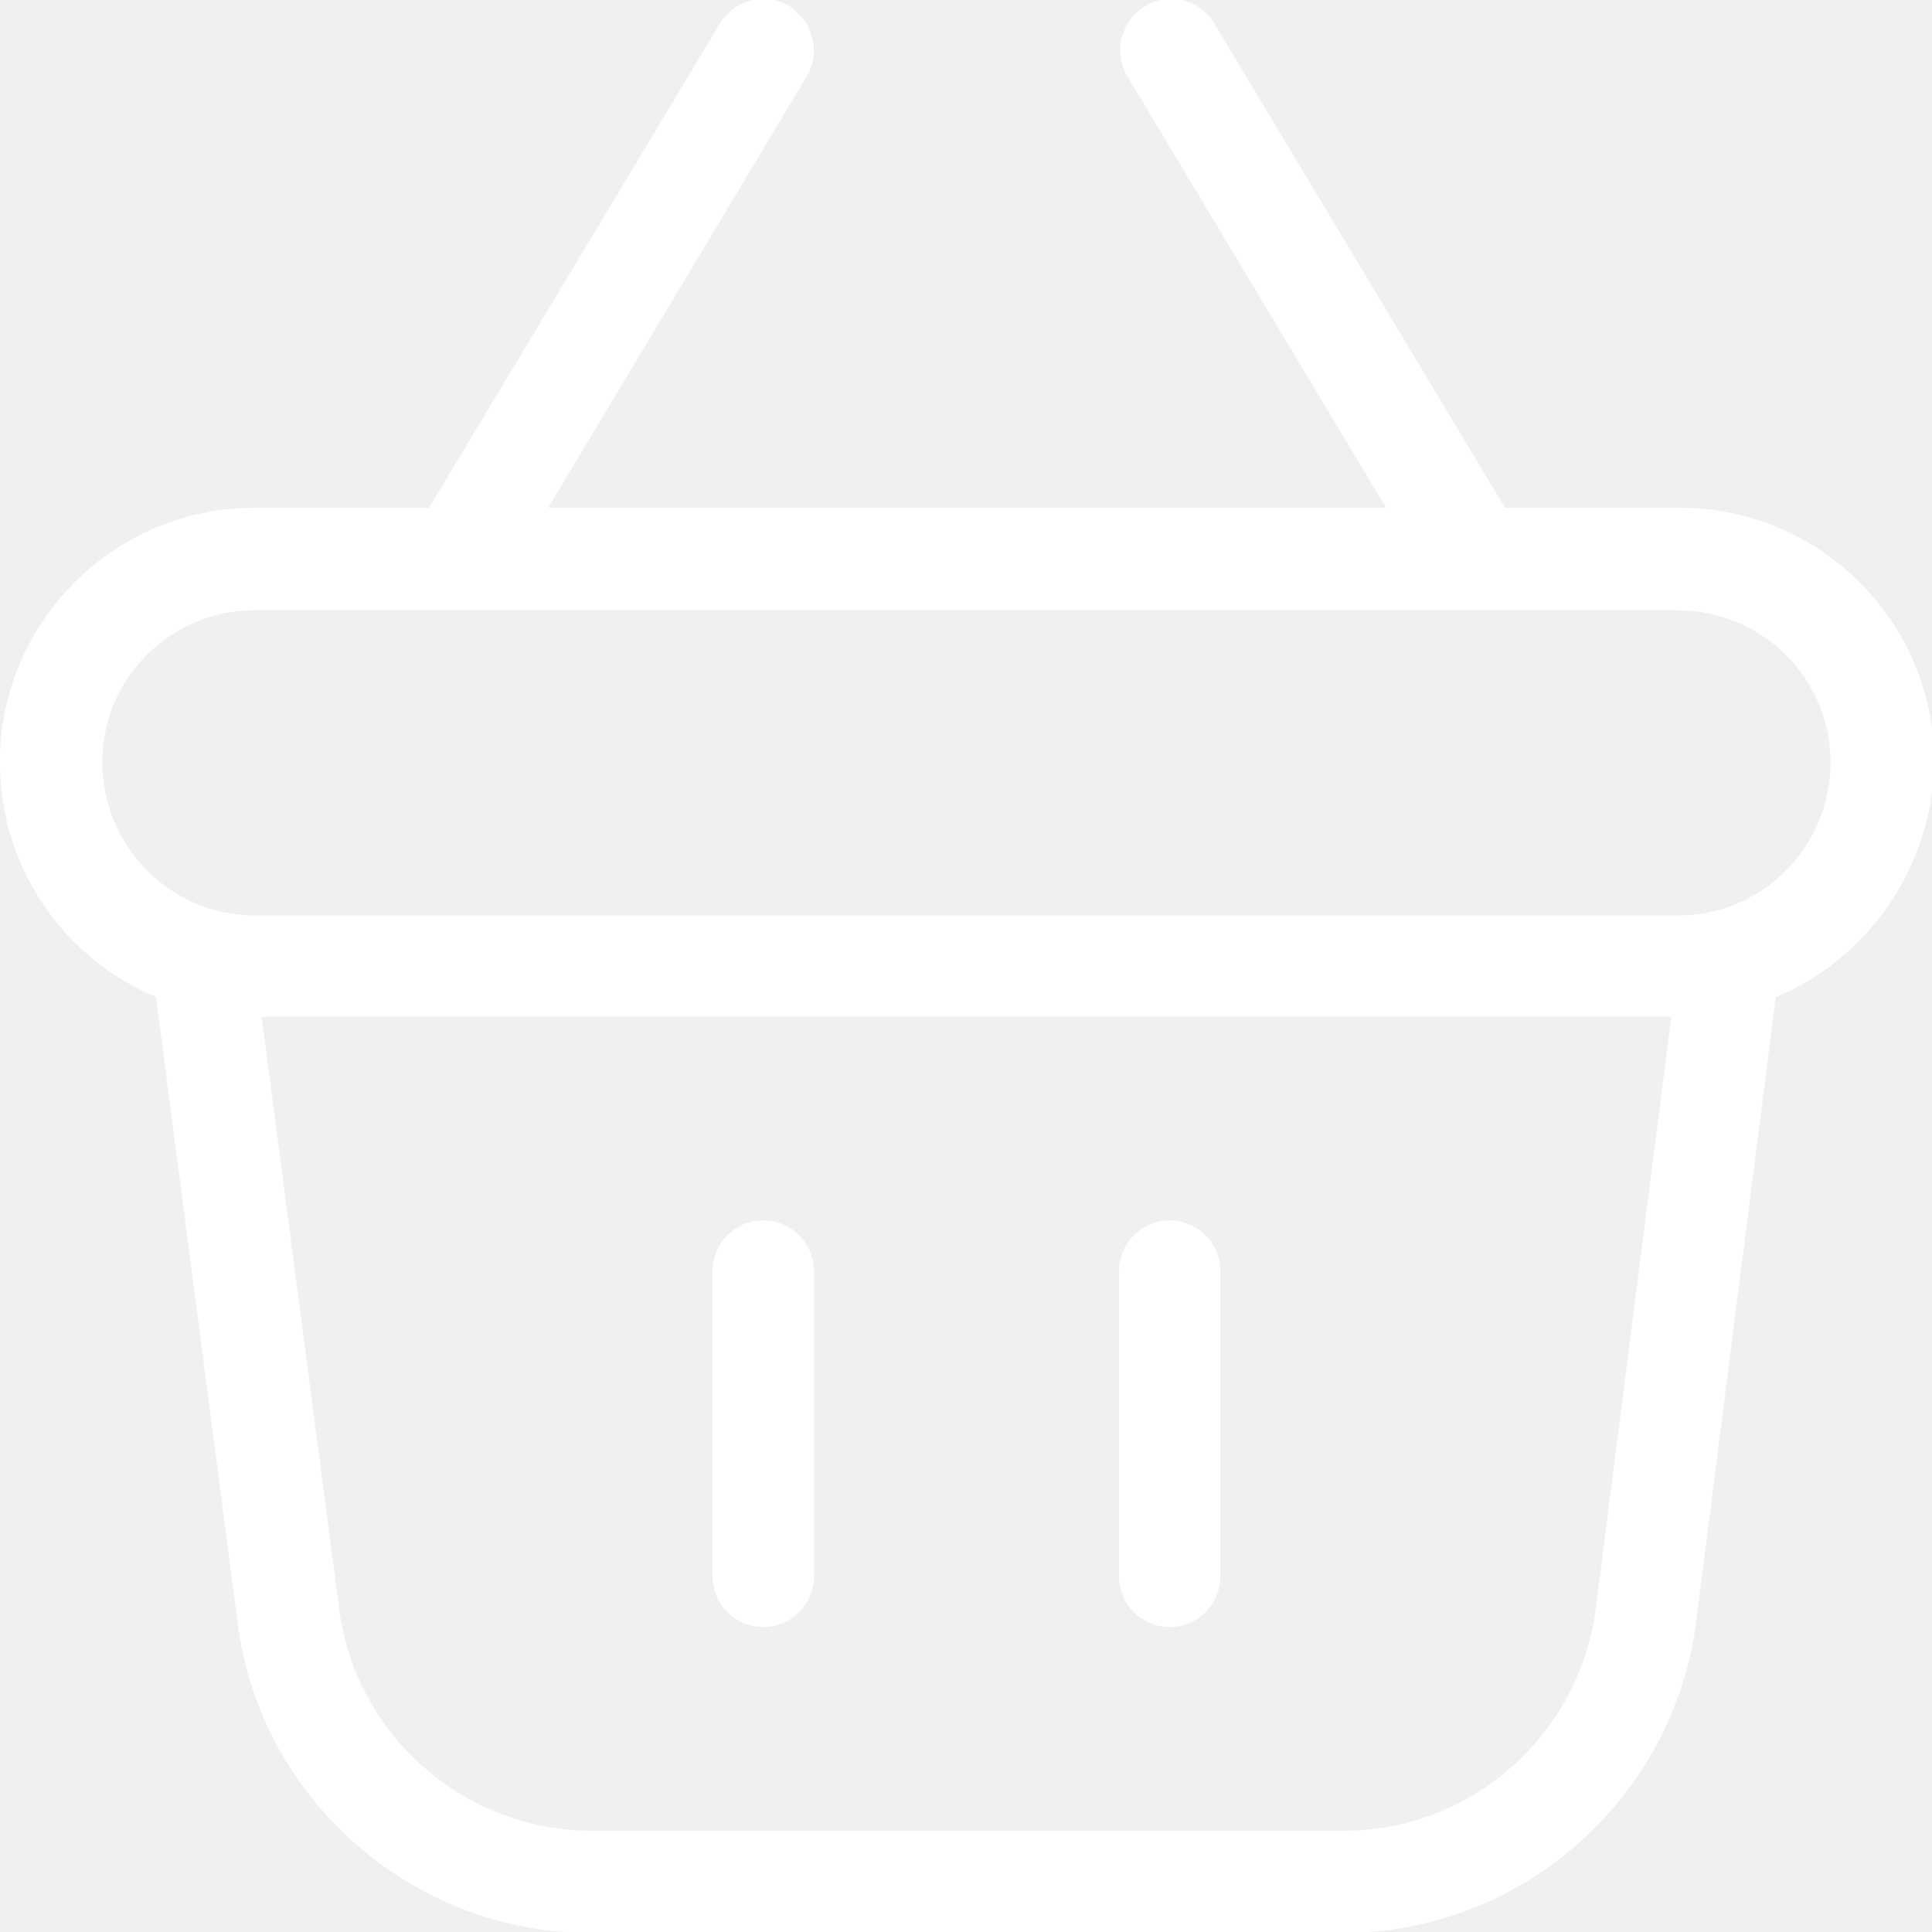
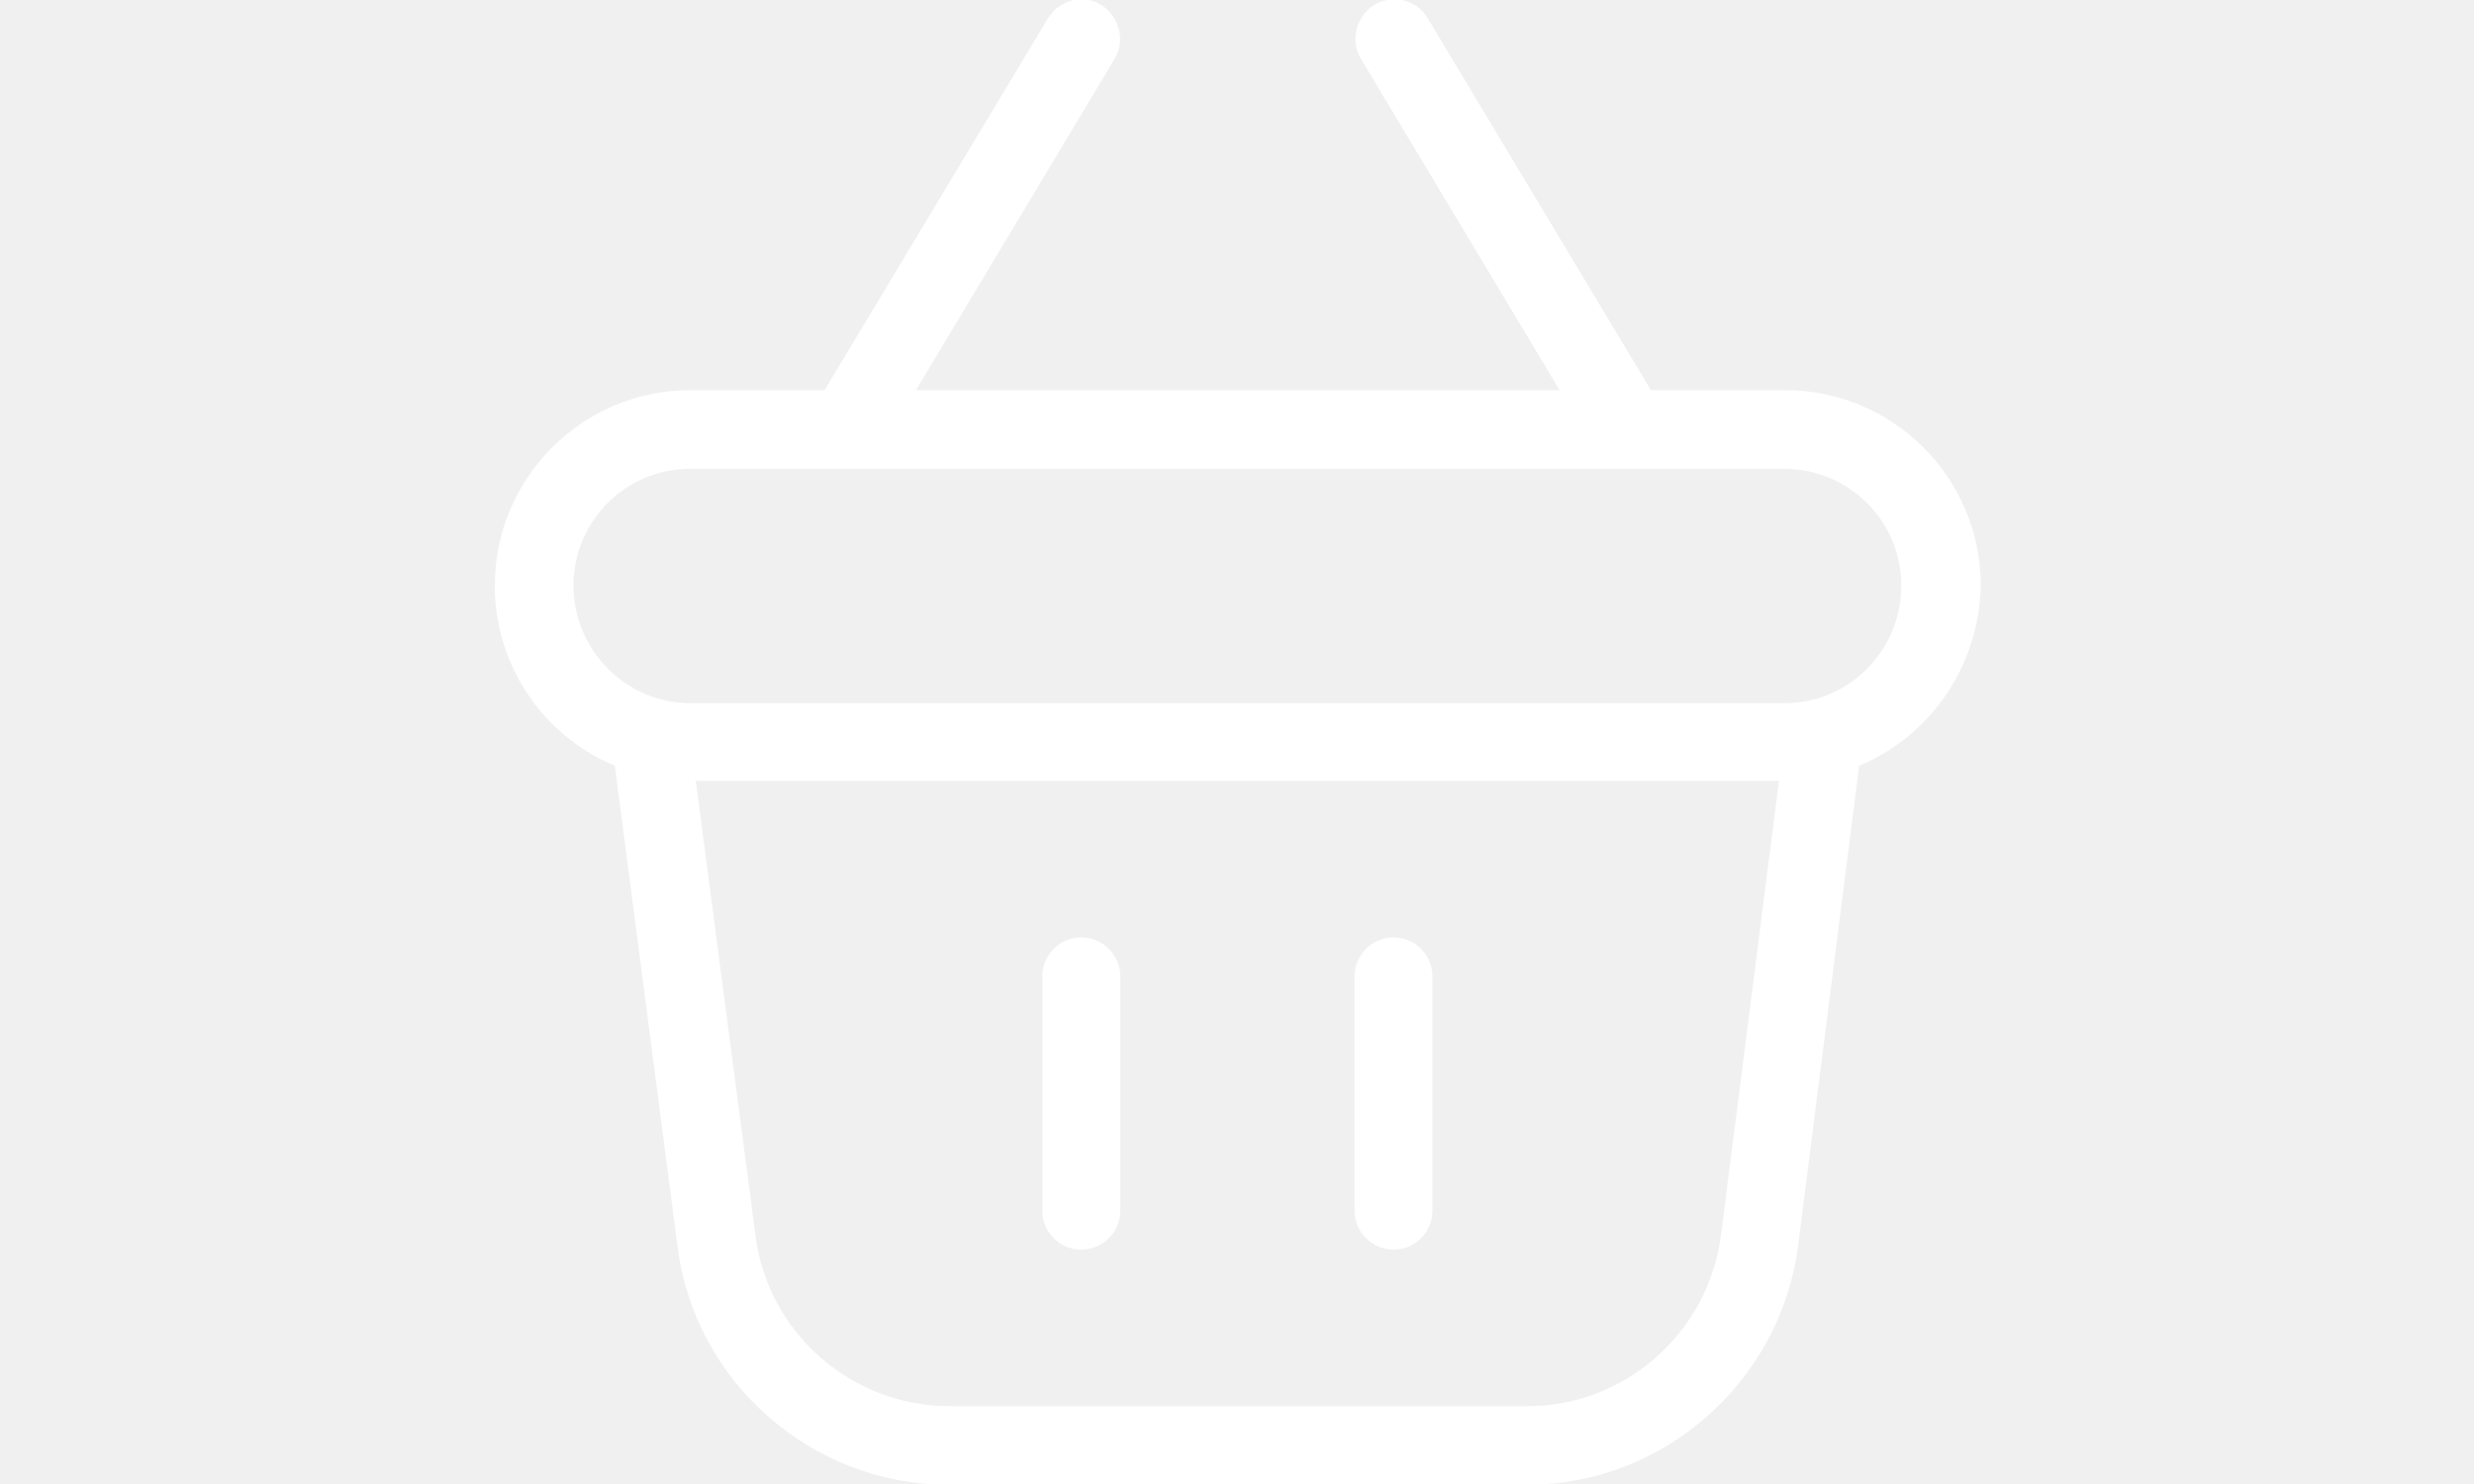
- <svg xmlns="http://www.w3.org/2000/svg" fill="none" height="16" viewBox="0 0 16 16" width="16">
-   <path d="m6.741 10.527v2.527c0 .231-.188.42-.42.42s-.42-.188-.42-.42v-2.527c0-.231.188-.42.42-.42s.42.188.42.42zm2.946-.42c-.231 0-.42.188-.42.42v2.527c0 .231.188.42.42.42.231 0 .42-.188.42-.42v-2.527c0-.231-.188-.42-.42-.42zm5.019-1.85-.659 5.173c-.188 1.465-1.448 2.578-2.921 2.578h-6.236c-1.473 0-2.732-1.105-2.921-2.561l-.677-5.191c-.762-.317-1.293-1.071-1.293-1.944 0-1.156.942-2.107 2.107-2.107h1.448l2.407-4.009c.12-.197.377-.266.574-.146.197.128.266.385.146.582l-2.141 3.572h6.938l-2.141-3.572c-.12-.197-.051-.463.146-.582.197-.12.463-.051.574.146l2.407 4.009h1.448c1.156 0 2.107.942 2.107 2.107-.017.874-.548 1.627-1.31 1.944zm-1.49 5.062.625-4.899h-11.674l.642 4.908c.137 1.045 1.036 1.833 2.09 1.833h6.236c1.045 0 1.944-.788 2.081-1.841zm1.944-7.006c0-.694-.565-1.259-1.268-1.259h-11.786c-.694 0-1.259.565-1.259 1.259s.565 1.268 1.259 1.268h11.794c.694 0 1.259-.565 1.259-1.268z" fill="#fff" />
+ <svg xmlns="http://www.w3.org/2000/svg" width="20px" height="12px" viewBox="0 0 30 30" version="1.1">
+   <g id="surface1">
+     <path style=" stroke:none;fill-rule:nonzero;fill:rgb(100%,100%,100%);fill-opacity:1;" d="M 12.641 19.738 L 12.641 24.477 C 12.641 24.91 12.285 25.262 11.852 25.262 C 11.418 25.262 11.066 24.91 11.066 24.477 L 11.066 19.738 C 11.066 19.305 11.418 18.949 11.852 18.949 C 12.285 18.949 12.641 19.305 12.641 19.738 Z M 18.164 18.949 C 17.73 18.949 17.375 19.305 17.375 19.738 L 17.375 24.477 C 17.375 24.91 17.73 25.262 18.164 25.262 C 18.598 25.262 18.949 24.91 18.949 24.477 L 18.949 19.738 C 18.949 19.305 18.598 18.949 18.164 18.949 Z M 27.574 15.48 L 26.34 25.184 C 25.984 27.93 23.625 30.016 20.863 30.016 L 9.172 30.016 C 6.406 30.016 4.047 27.945 3.695 25.215 L 2.426 15.48 C 0.996 14.887 0 13.473 0 11.836 C 0 9.668 1.766 7.887 3.949 7.887 L 6.664 7.887 L 11.18 0.371 C 11.402 0 11.883 -0.129 12.254 0.098 C 12.625 0.336 12.75 0.82 12.527 1.188 L 8.512 7.887 L 21.52 7.887 L 17.504 1.188 C 17.281 0.82 17.41 0.32 17.777 0.098 C 18.148 -0.129 18.645 0 18.855 0.371 L 23.367 7.887 L 26.082 7.887 C 28.25 7.887 30.031 9.652 30.031 11.836 C 30 13.473 29.004 14.887 27.574 15.48 Z M 24.781 24.973 L 25.953 15.785 L 4.062 15.785 L 5.27 24.988 C 5.523 26.949 7.211 28.426 9.188 28.426 L 20.879 28.426 C 22.836 28.426 24.523 26.949 24.781 24.973 Z M 28.426 11.836 C 28.426 10.535 27.367 9.477 26.051 9.477 L 3.949 9.477 C 2.648 9.477 1.59 10.535 1.59 11.836 C 1.59 13.137 2.648 14.215 3.949 14.215 L 26.066 14.215 C 27.367 14.215 28.426 13.152 28.426 11.836 Z M 28.426 11.836 " />
+   </g>
</svg>
